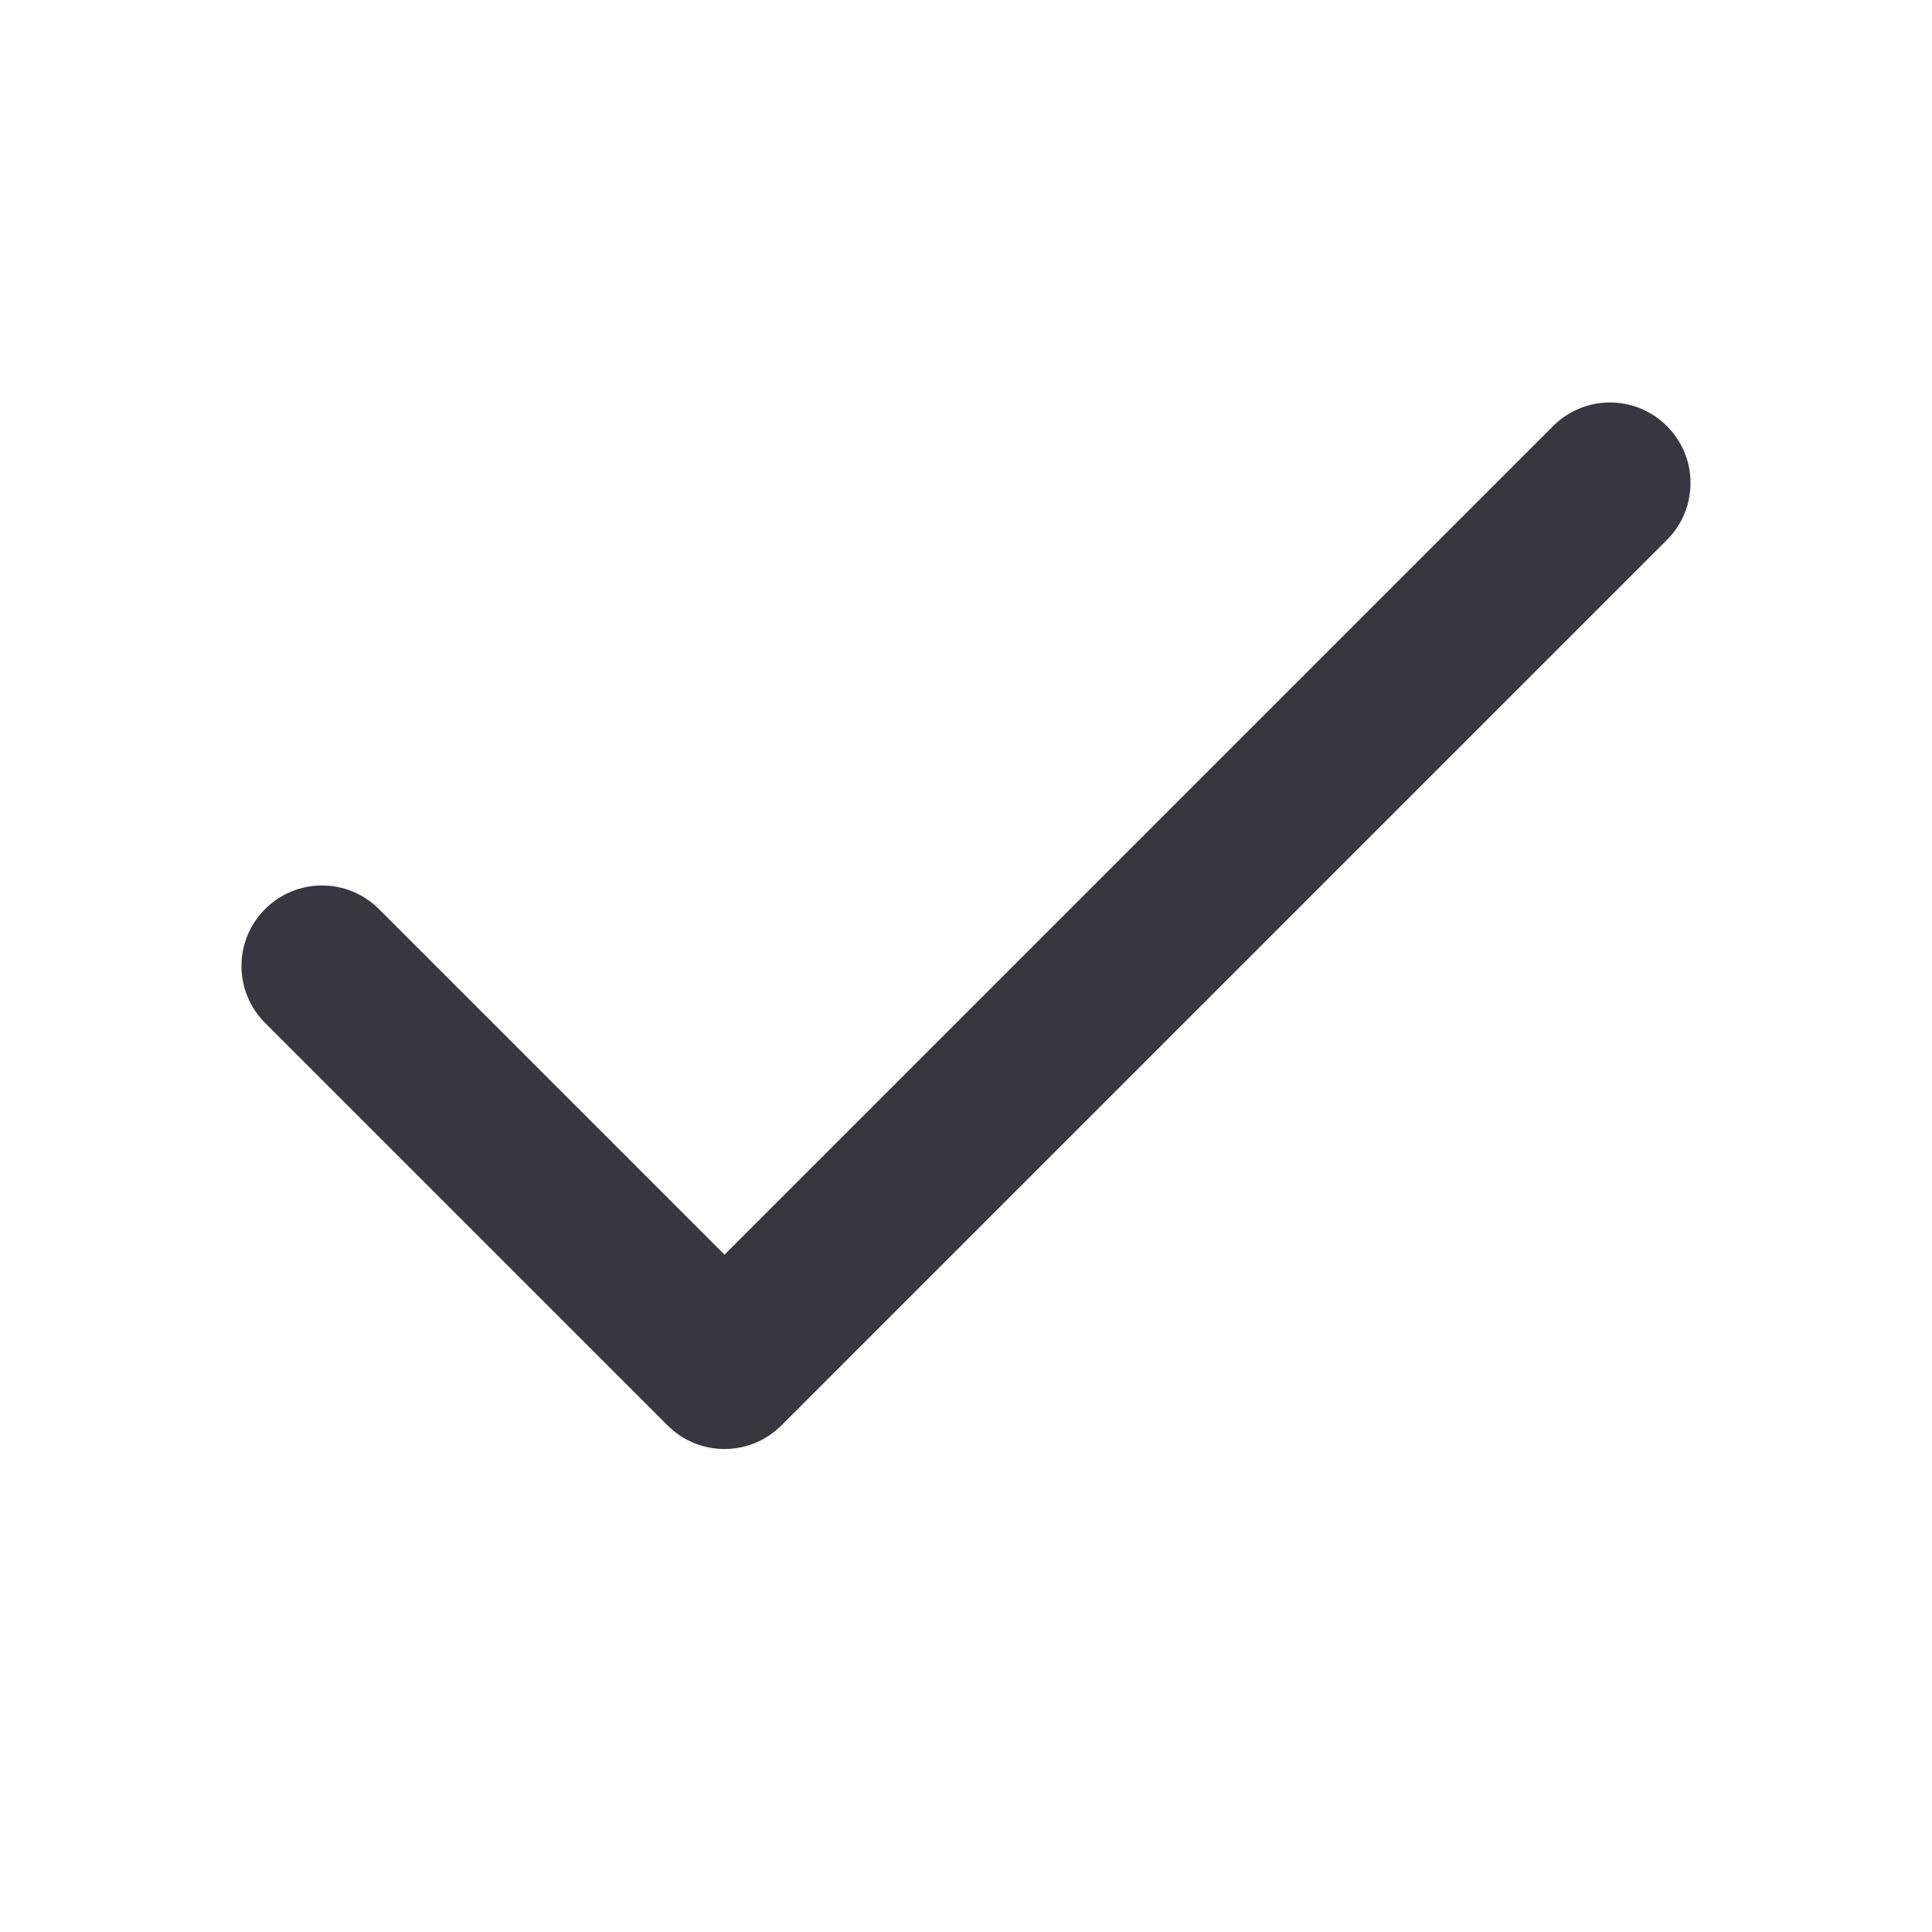
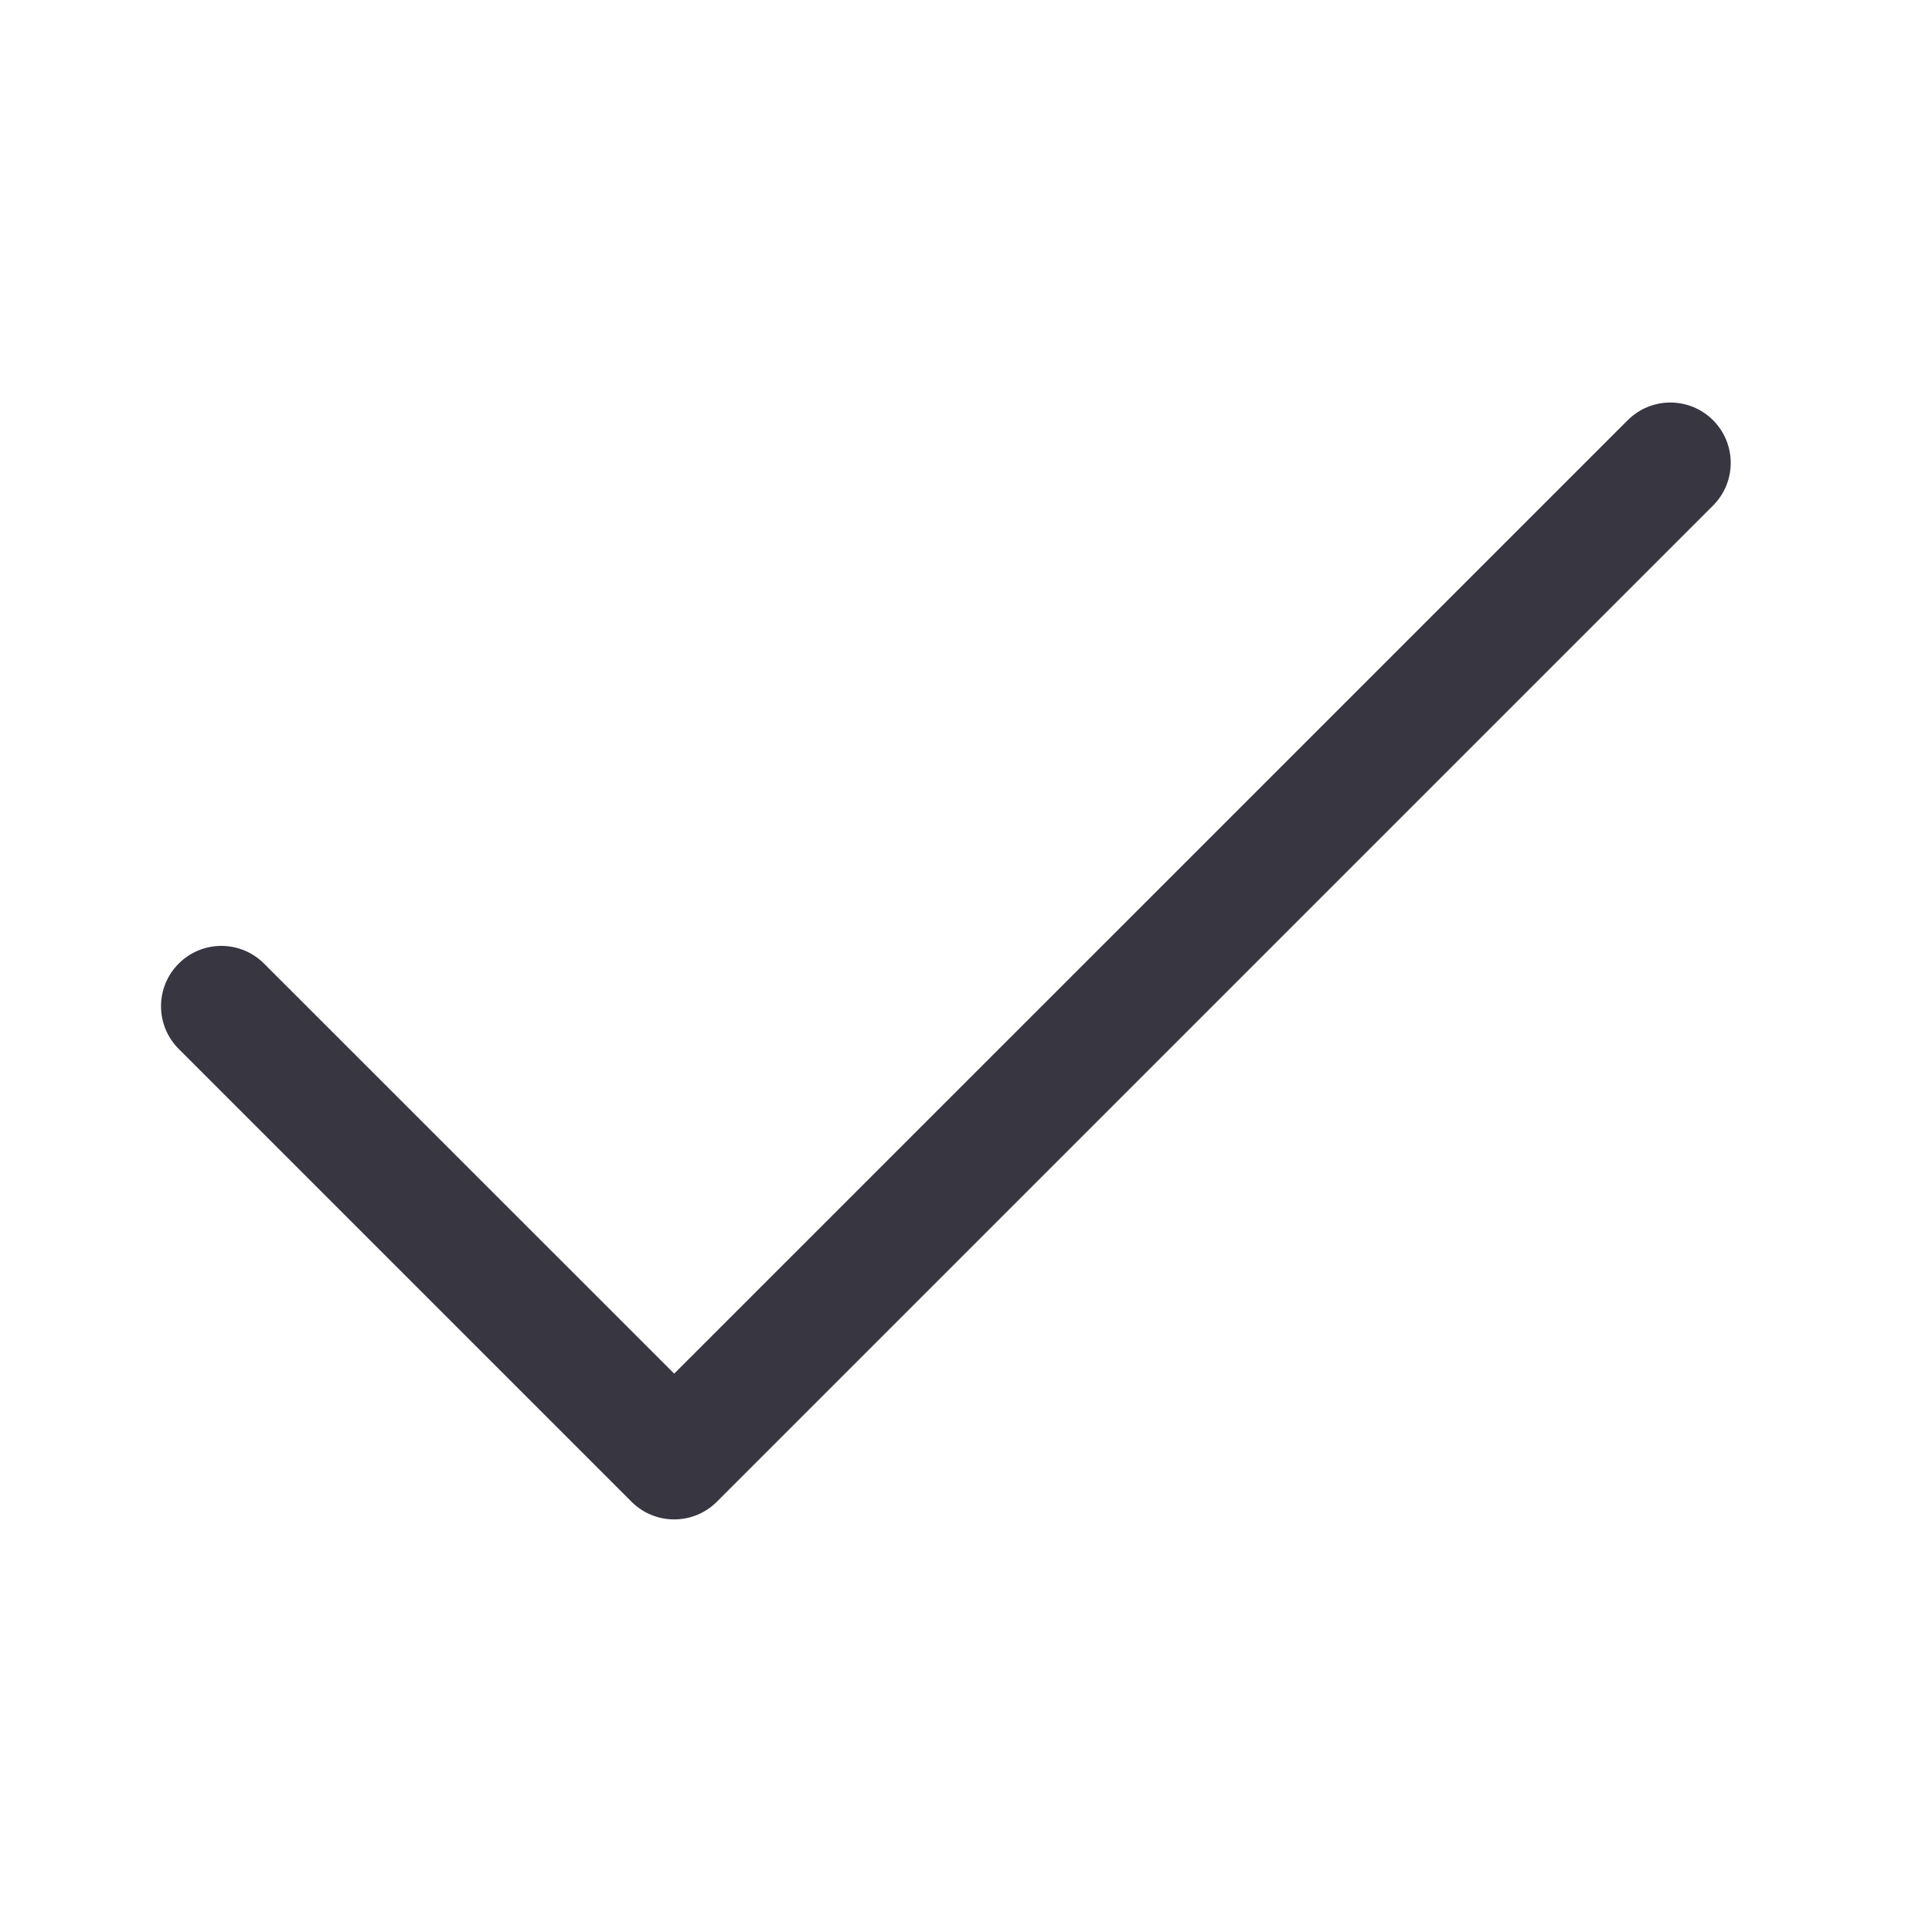
<svg xmlns="http://www.w3.org/2000/svg" width="24" height="24" viewBox="0 0 24 24" fill="none">
-   <mask id="mask0_512_1025" style="mask-type:alpha" maskUnits="userSpaceOnUse" x="3" y="5" width="18" height="13">
-     <path fill-rule="evenodd" clip-rule="evenodd" d="M20.707 5.293C21.098 5.683 21.098 6.317 20.707 6.707L9.707 17.707C9.317 18.098 8.683 18.098 8.293 17.707L3.293 12.707C2.902 12.317 2.902 11.683 3.293 11.293C3.683 10.902 4.317 10.902 4.707 11.293L9 15.586L19.293 5.293C19.683 4.902 20.317 4.902 20.707 5.293Z" fill="#383641" />
+   <mask id="mask0_512_1025" style="mask-type:alpha" maskUnits="userSpaceOnUse" x="2" y="5" width="20" height="14">
+     <path fill-rule="evenodd" clip-rule="evenodd" d="M21.28 5.22C21.573 5.513 21.573 5.987 21.28 6.28L8.905 18.655C8.612 18.948 8.138 18.948 7.845 18.655L2.22 13.03C1.927 12.737 1.927 12.263 2.22 11.97C2.513 11.677 2.987 11.677 3.28 11.97L8.375 17.064L20.22 5.22C20.513 4.927 20.987 4.927 21.28 5.22Z" fill="#383641" />
  </mask>
  <g mask="url(#mask0_512_1025)">
    <rect width="24" height="24" fill="#383641" />
  </g>
</svg>
